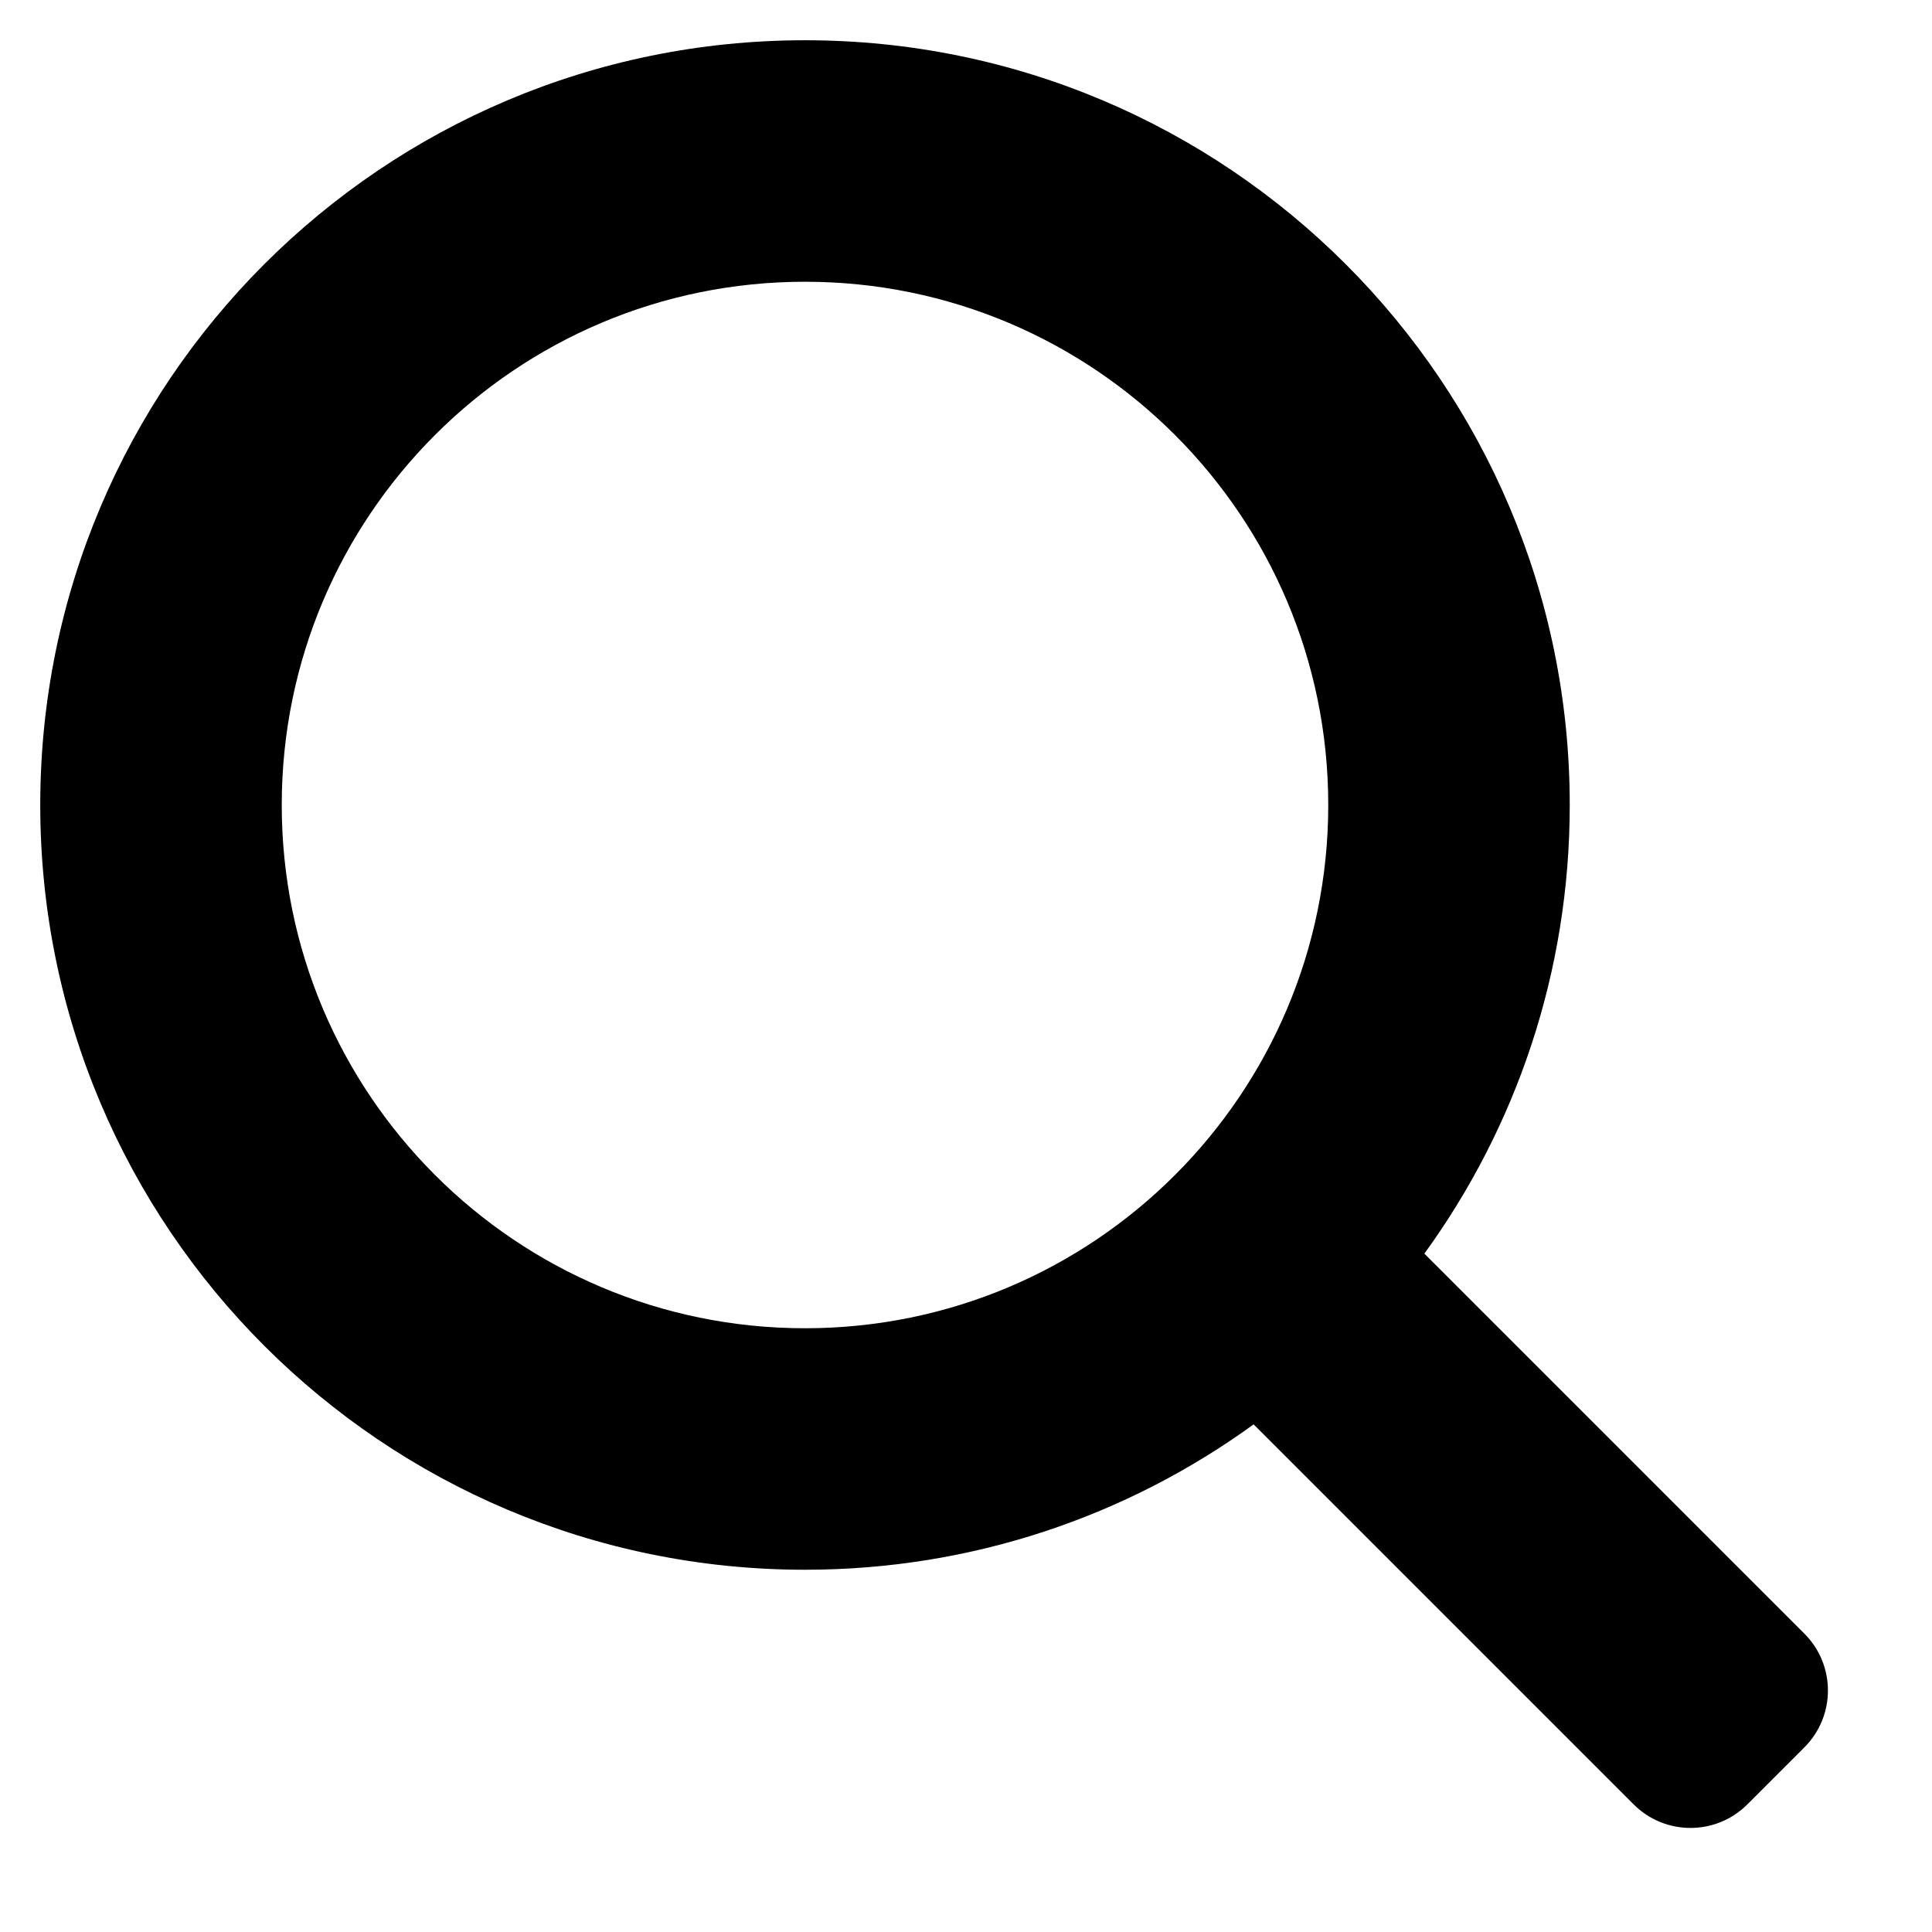
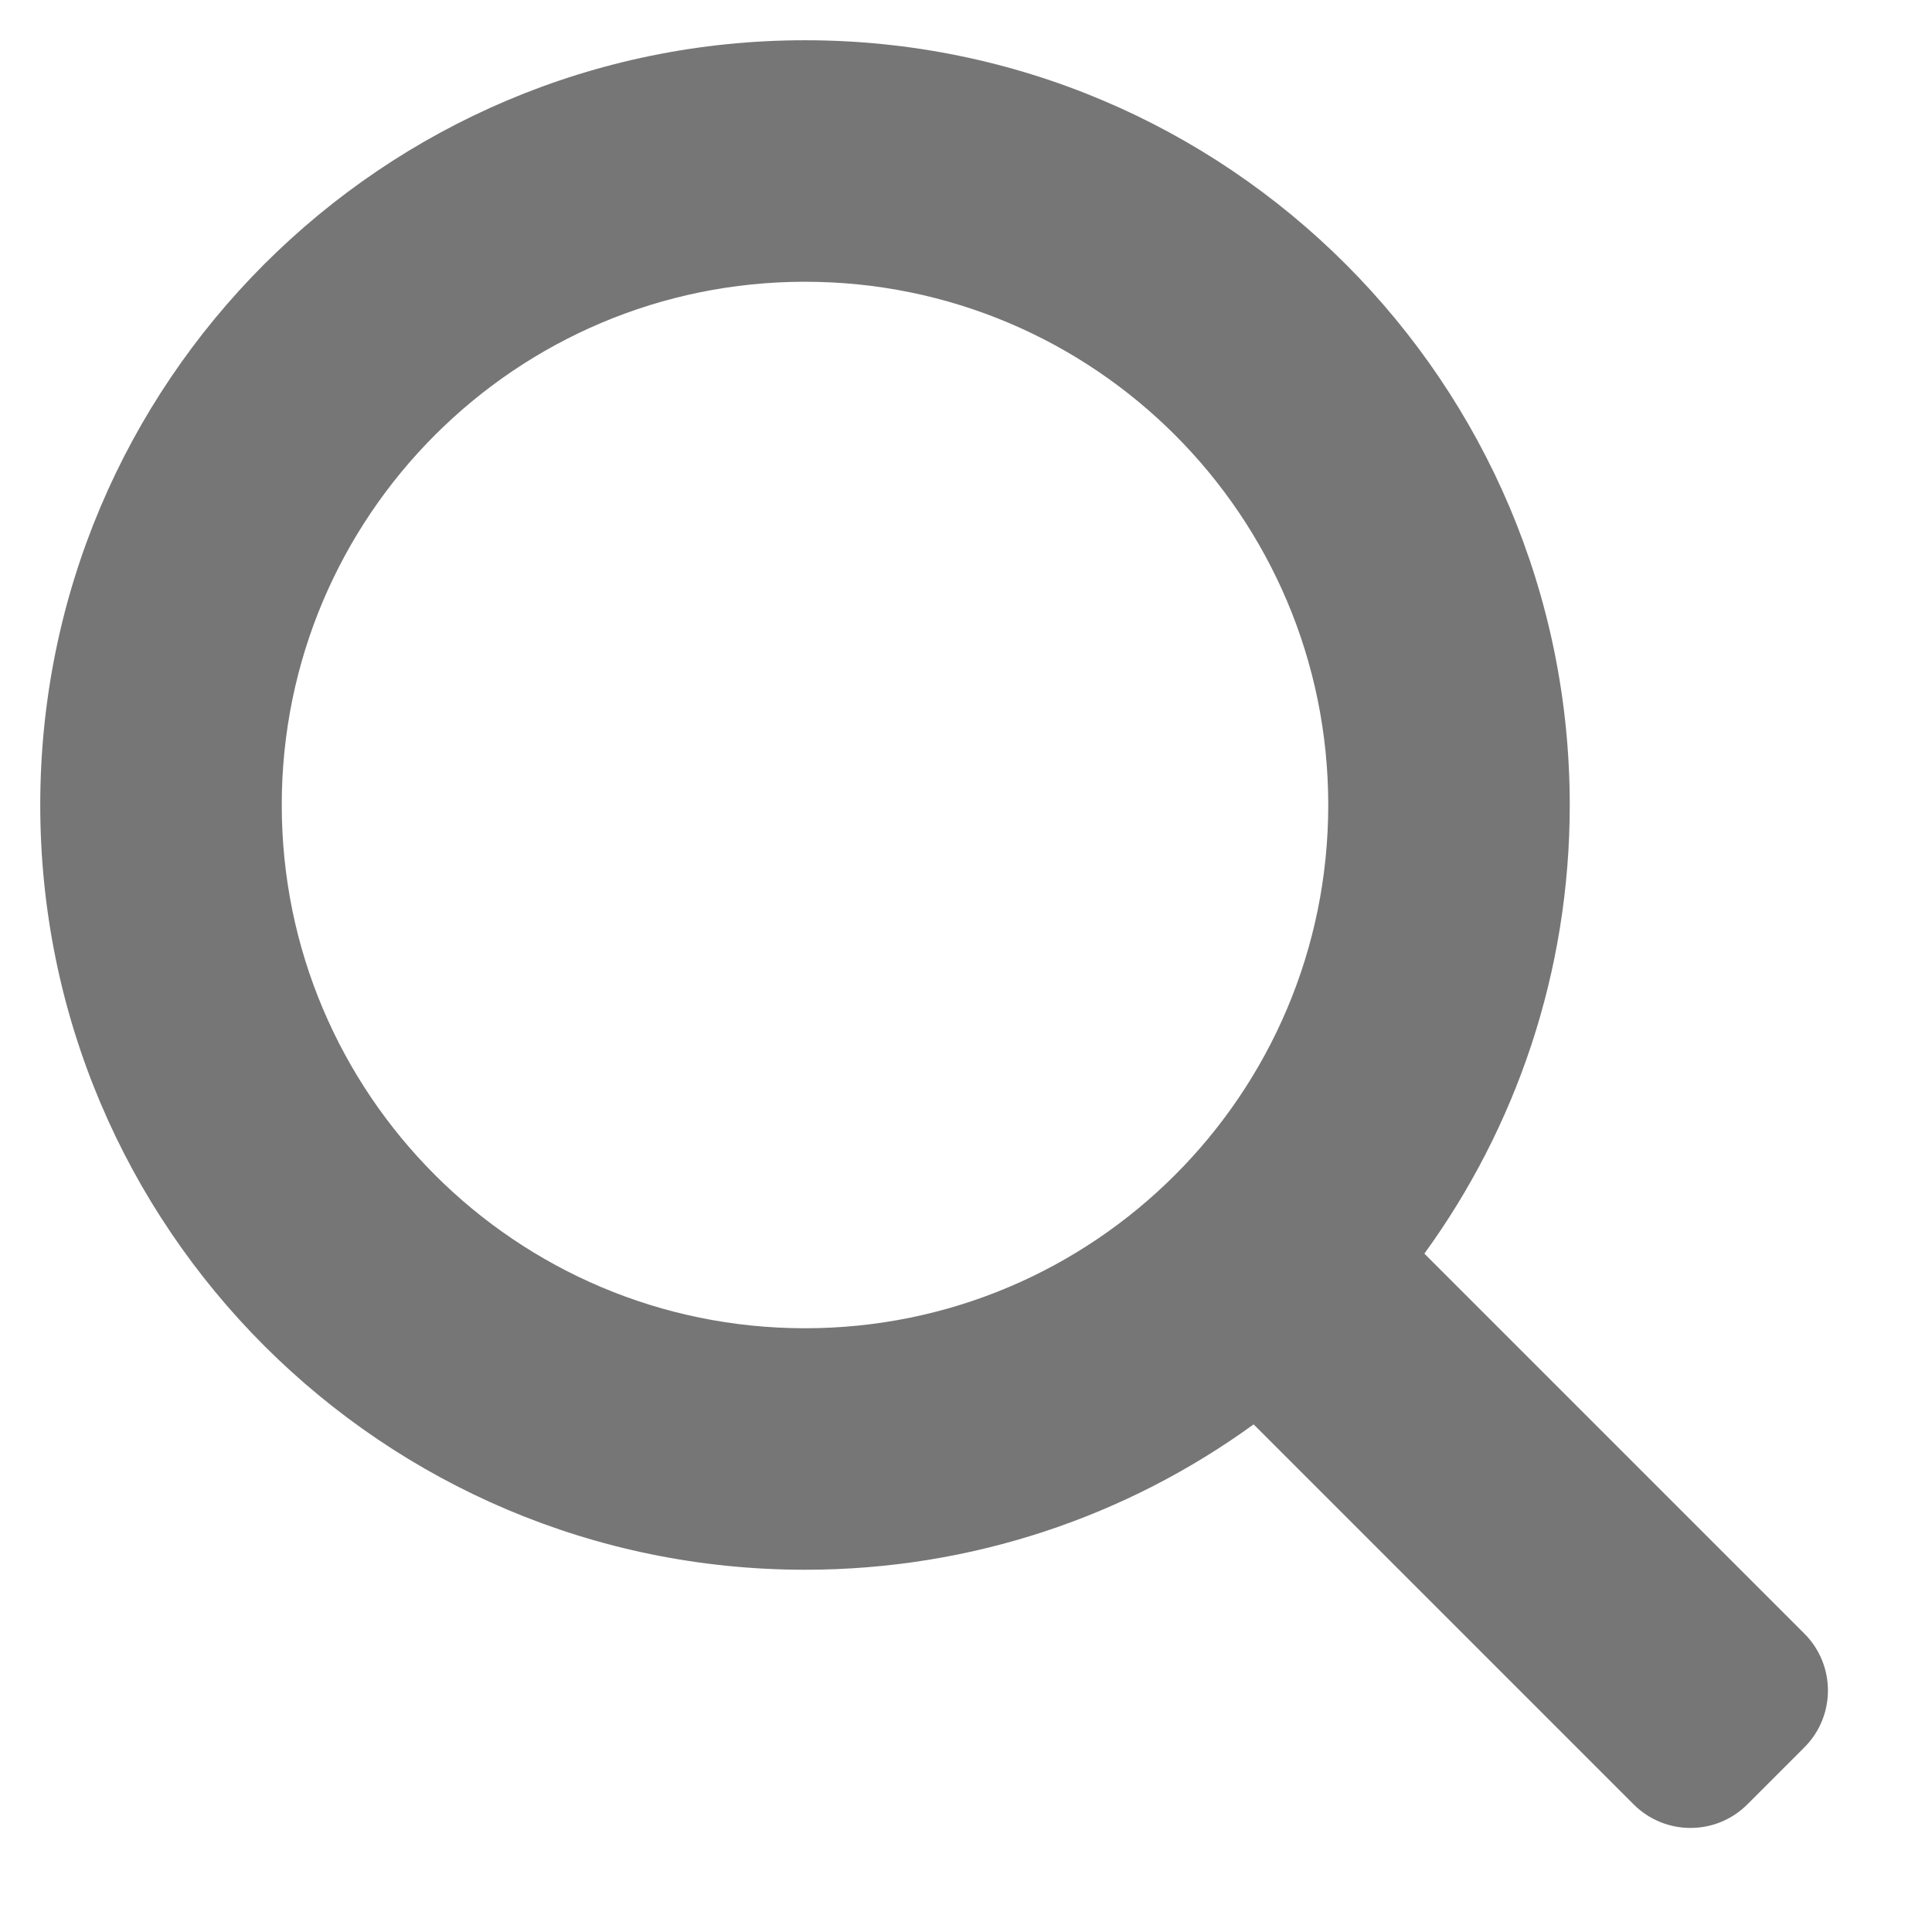
<svg xmlns="http://www.w3.org/2000/svg" width="64px" height="64px" viewBox="0 0 24 24" fill="none">
-   <g id="SVGRepo_bgCarrier" stroke-width="0" />
-   <g id="SVGRepo_tracerCarrier" stroke-linecap="round" stroke-linejoin="round" />
+   <g id="SVGRepo_bgCarrier" stroke-width="0">
+ 	</g>
+   <g id="SVGRepo_tracerCarrier" stroke-linecap="round" stroke-linejoin="round">
+ 	</g>
  <g id="SVGRepo_iconCarrier">
-     <path fill-rule="evenodd" clip-rule="evenodd" d="M10 0.5C4.753 0.5 0.5 4.753 0.5 10C0.5 15.247 4.753 19.5 10 19.5C12.082 19.5 14.008 18.83 15.573 17.694L20.293 22.414C20.683 22.805 21.317 22.805 21.707 22.414L22.414 21.707C22.805 21.317 22.805 20.683 22.414 20.293L17.694 15.573C18.83 14.008 19.5 12.082 19.5 10C19.5 4.753 15.247 0.5 10 0.5ZM3.5 10C3.5 6.41 6.41 3.5 10 3.5C13.59 3.5 16.5 6.41 16.5 10C16.5 13.59 13.59 16.5 10 16.5C6.41 16.5 3.5 13.59 3.5 10Z" fill="#000000" />
+     <path fill-rule="evenodd" clip-rule="evenodd" d="M10 0.5C4.753 0.5 0.5 4.753 0.5 10C0.5 15.247 4.753 19.5 10 19.5C12.082 19.5 14.008 18.83 15.573 17.694L20.293 22.414C20.683 22.805 21.317 22.805 21.707 22.414L22.414 21.707C22.805 21.317 22.805 20.683 22.414 20.293L17.694 15.573C18.83 14.008 19.5 12.082 19.5 10C19.5 4.753 15.247 0.5 10 0.5ZM3.5 10C3.5 6.41 6.41 3.5 10 3.5C13.59 3.5 16.5 6.41 16.5 10C16.5 13.59 13.59 16.5 10 16.5C6.41 16.5 3.5 13.59 3.5 10Z" fill="#767676">
+ 		</path>
  </g>
</svg>
